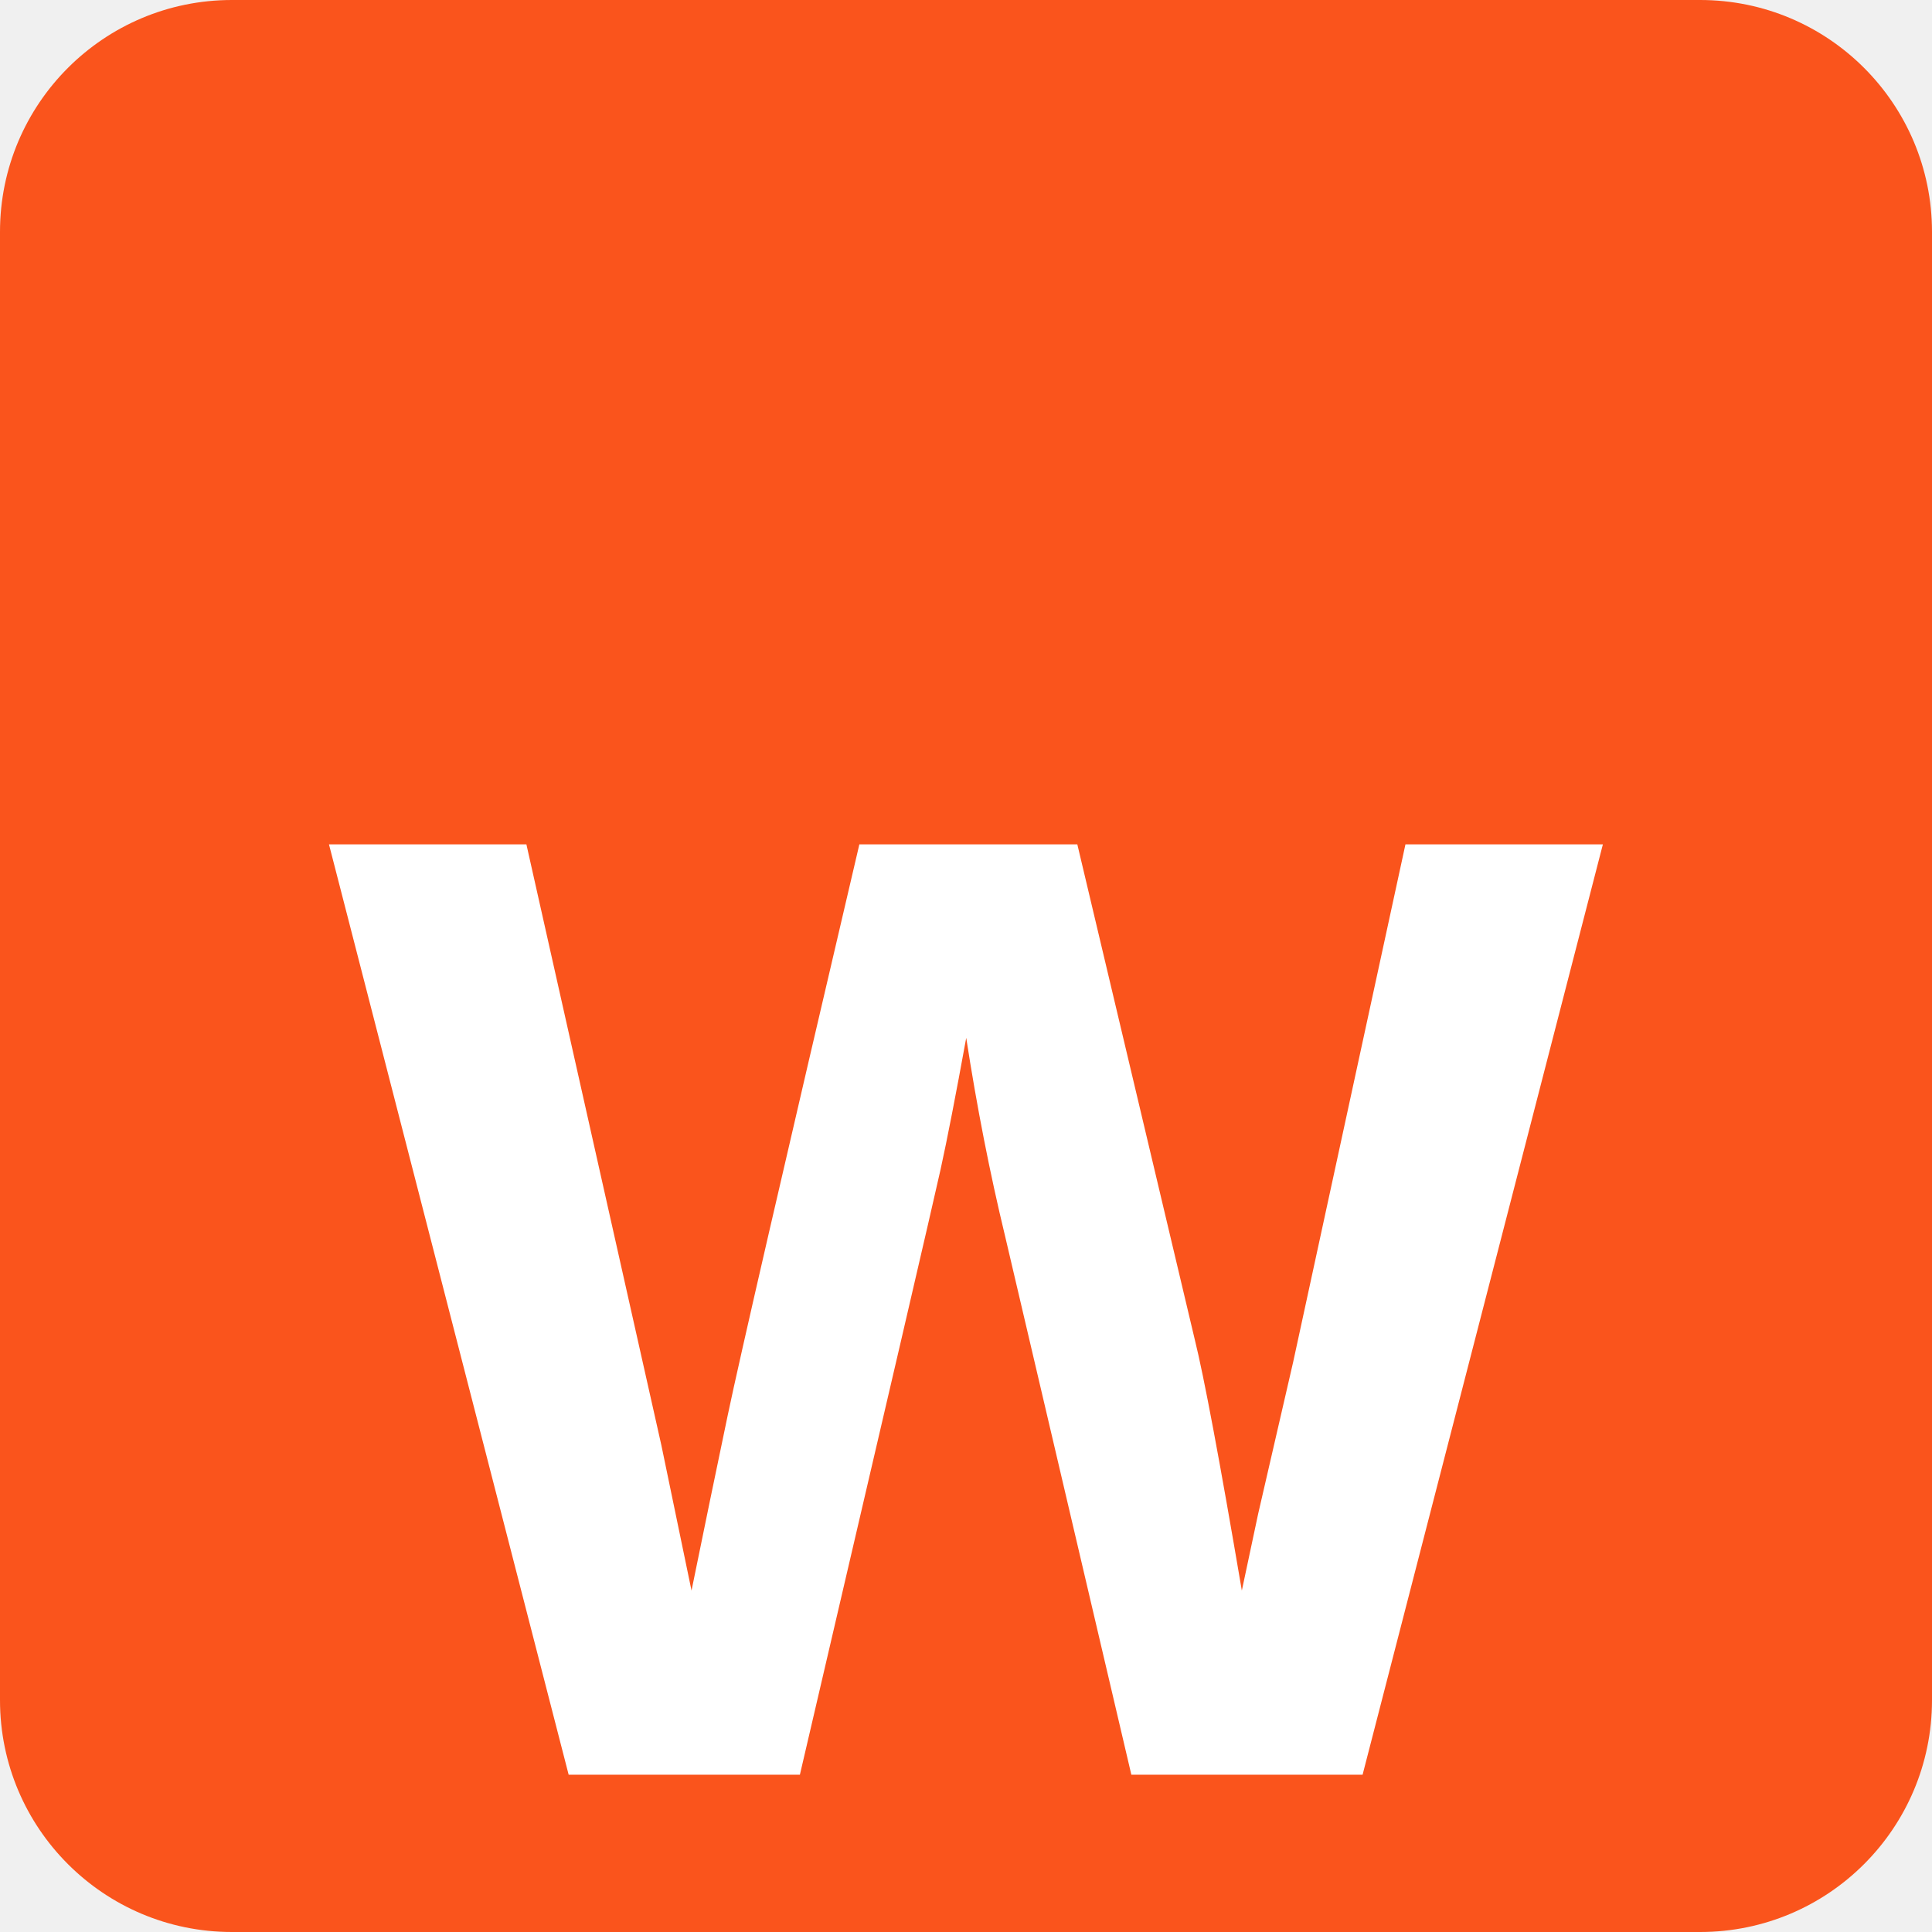
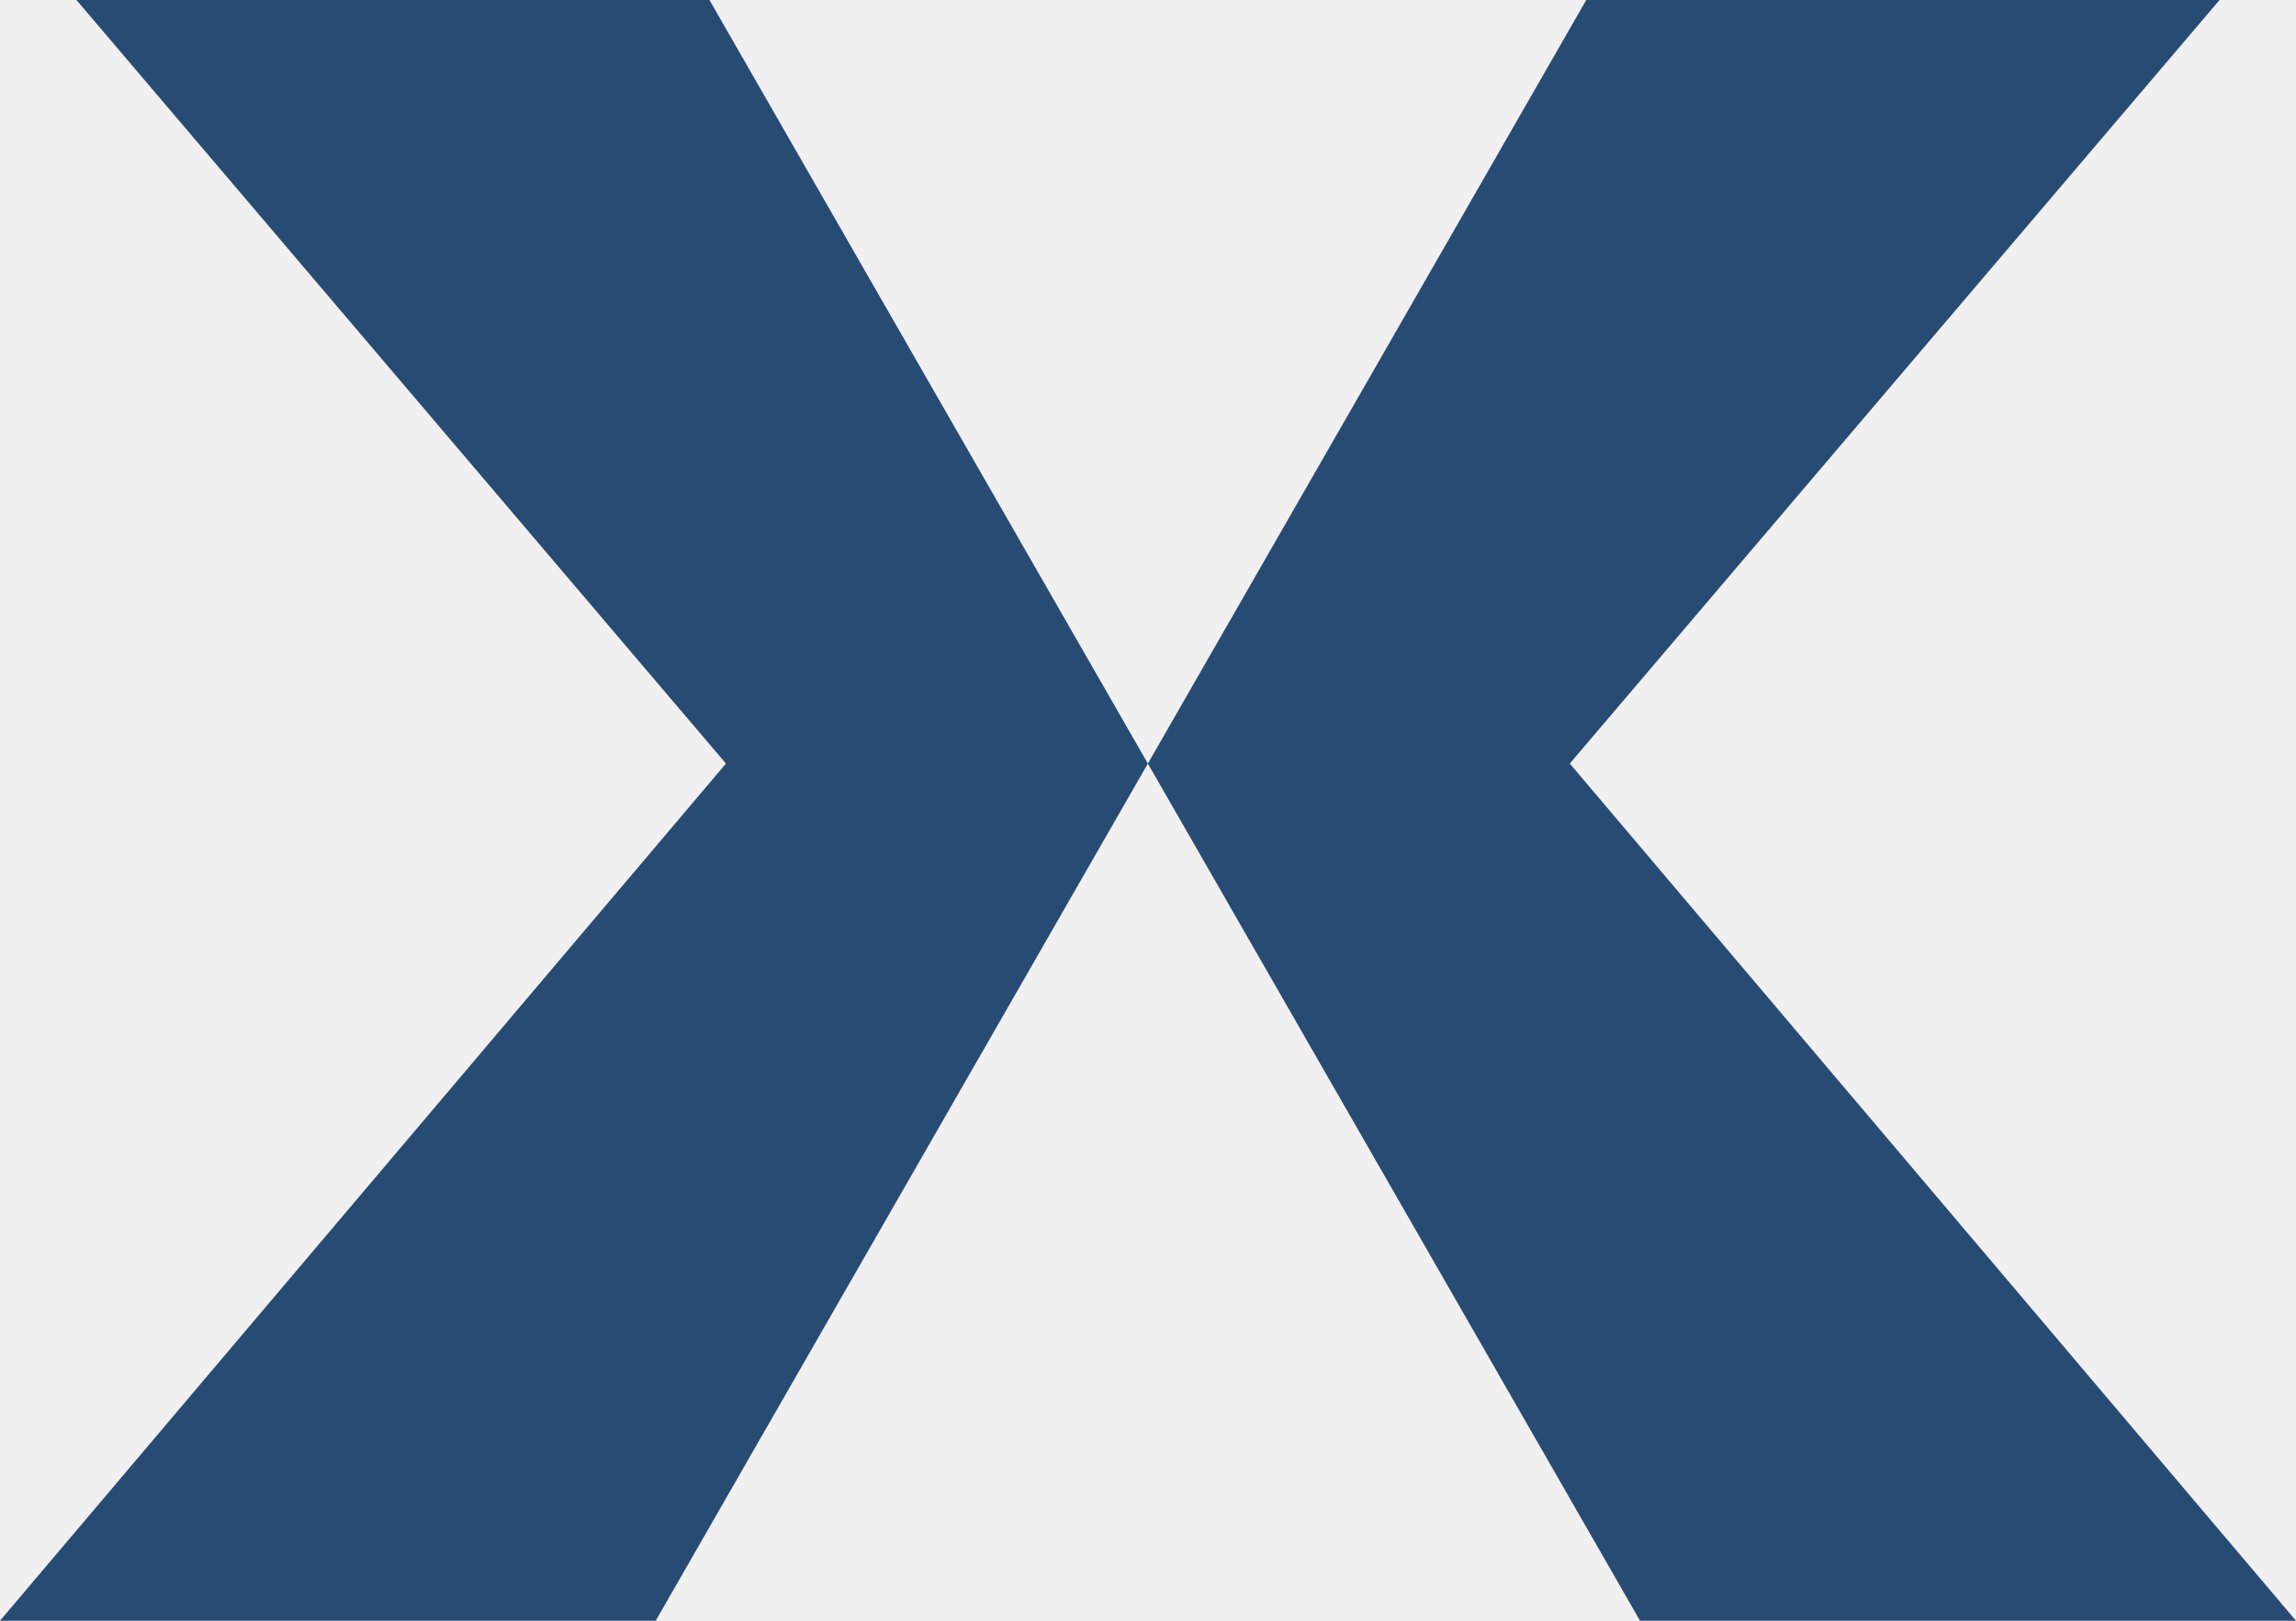
- <svg xmlns="http://www.w3.org/2000/svg" viewBox="0 0 100 100" width="100" height="100">
-   <rect width="100" height="100" fill="#fa541c" rx="12" />
-   <text x="50" y="72" font-family="Arial, Helvetica, sans-serif" font-weight="bold" font-size="70" fill="#ffffff" text-anchor="middle" dominant-baseline="middle">W</text>
+ <svg xmlns="http://www.w3.org/2000/svg" width="34" height="24" viewBox="0 0 34 24" fill="none">
+   <path d="M32.868 0L23.246 11.307L34 24H24.286L16.998 11.307L23.49 0H32.868Z" fill="#284B73" />
+   <path d="M1.132 0L10.75 11.307L0 24H9.71L16.998 11.307L10.506 0H1.132Z" fill="#284B73" />
</svg>
